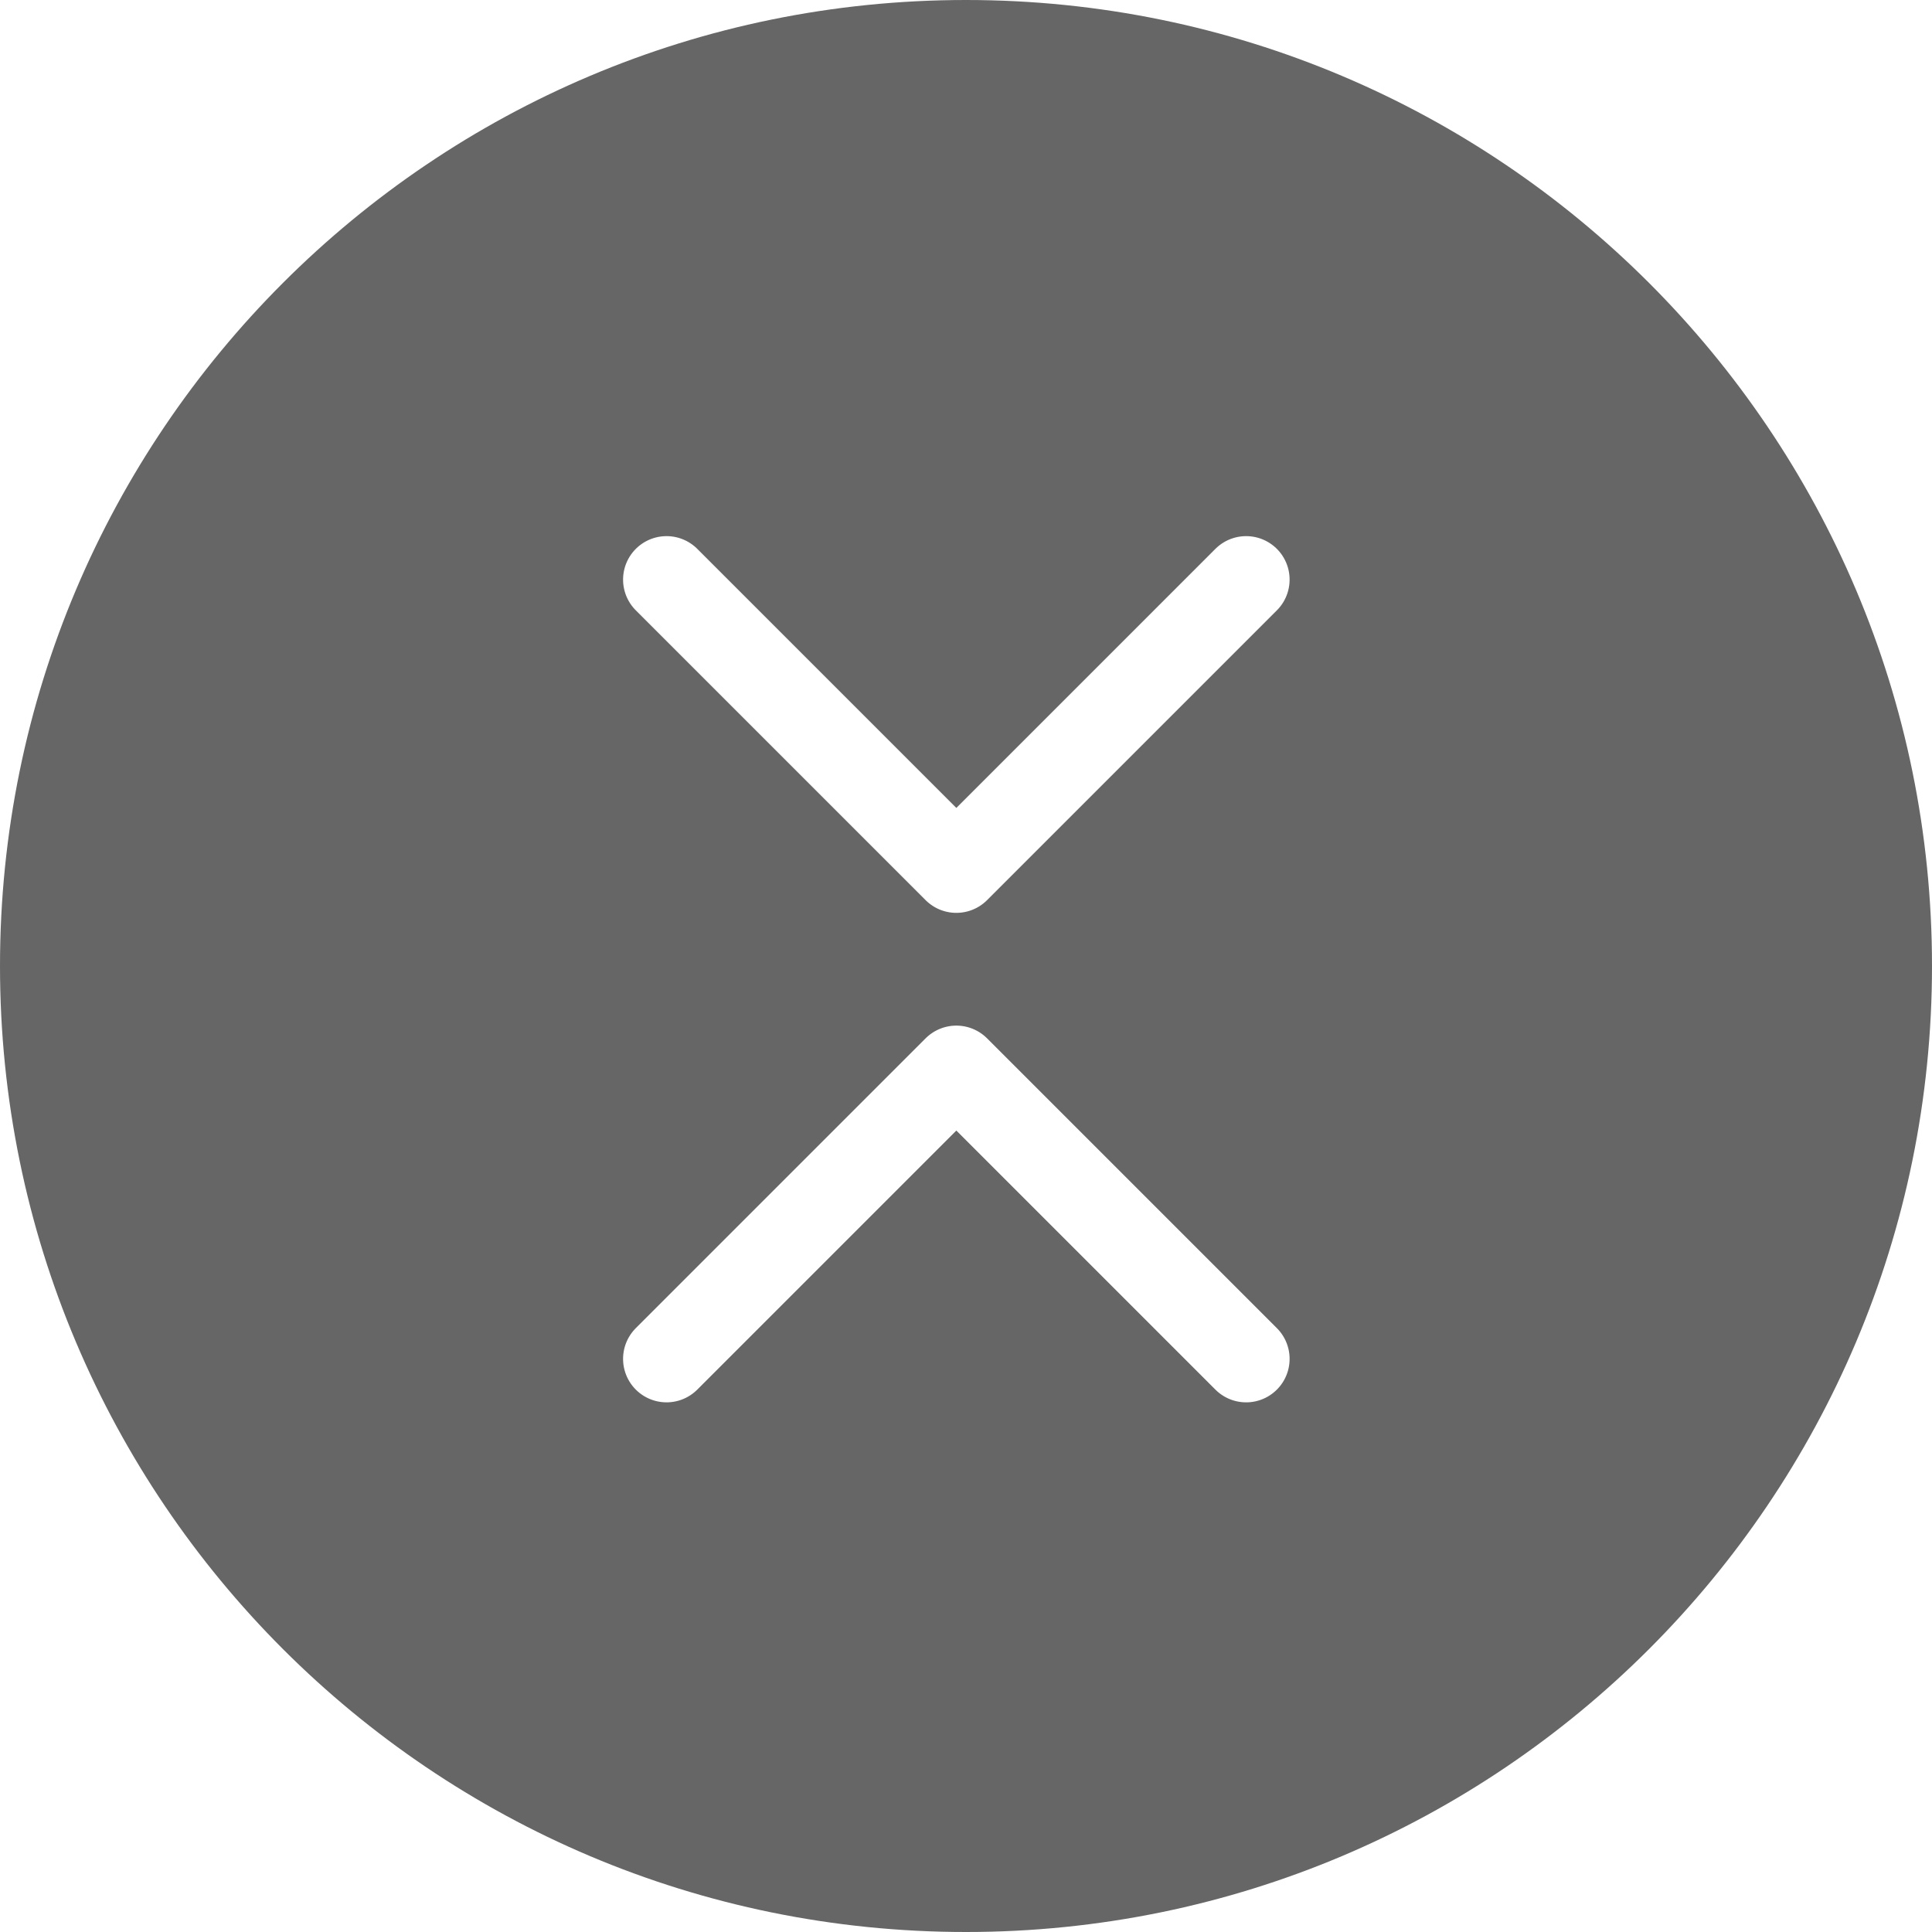
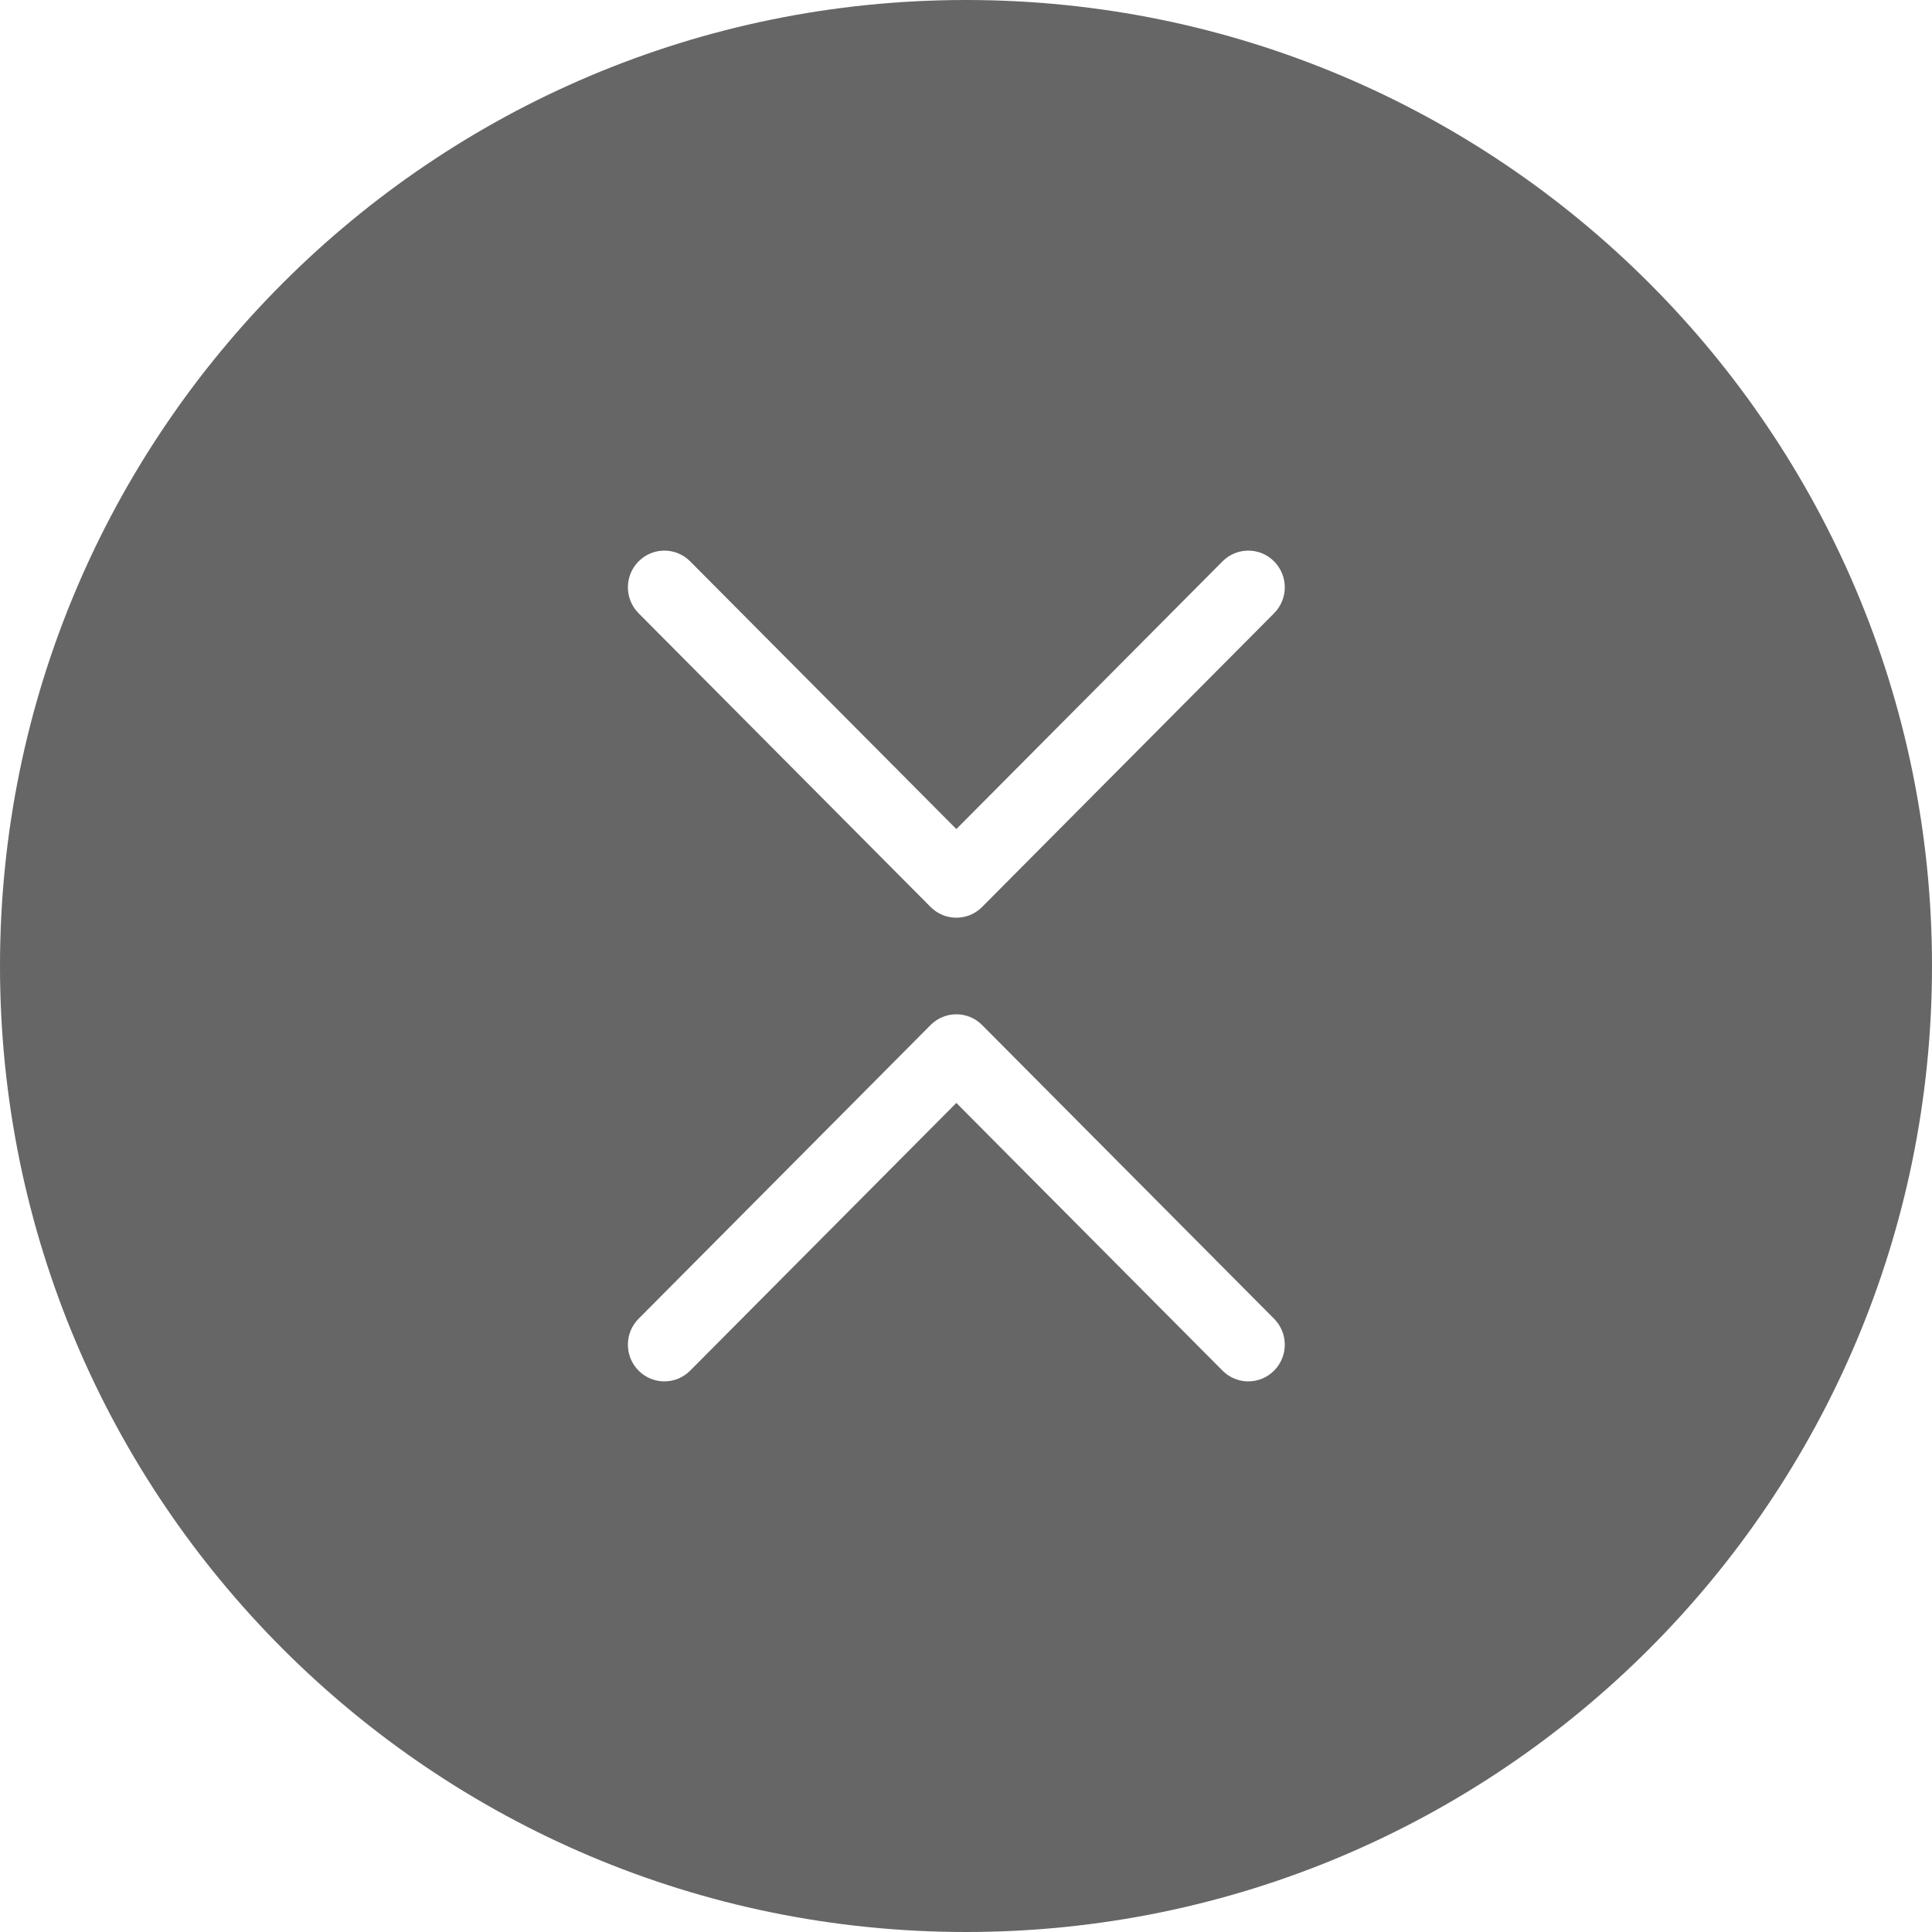
<svg xmlns="http://www.w3.org/2000/svg" width="200px" height="200px" viewBox="0 0 200 200" version="1.1">
  <defs>
    <filter color-interpolation-filters="auto" id="filter-1">
-       <feColorMatrix in="SourceGraphic" type="matrix" values="0 0 0 0 1 0 0 0 0 1 0 0 0 0 1 0 0 0 1 0" />
+       <feColorMatrix in="SourceGraphic" type="matrix" values="0 0 0 0 0.2 0 0 0 0 0.2 0 0 0 0 0.2 0 0 0 1 0" />
    </filter>
  </defs>
  <g id="页面-1" stroke="none" stroke-width="1" fill="none" fill-rule="evenodd">
    <g id="pc端icon" transform="translate(-1387, -1846)">
      <g id="编组-9备份" transform="translate(1387, 1846)">
-         <circle id="椭圆形" fill="#666666" cx="100" cy="100" r="100" />
+         <path d="M100,0 C155.228,0 200,44.772 200,100 C200,155.228 155.228,200 100,200 C44.772,200 0,155.228 0,100 C0,44.772 44.772,0 100,0 Z M99,105 C98.033,105 97.066,105.37 96.33,106.115 L96.33,106.115 L66.107,136.516 C64.631,138 64.631,140.402 66.107,141.887 C67.583,143.371 69.97,143.371 71.446,141.887 L71.446,141.887 L99,114.176 L126.554,141.887 C128.03,143.371 130.417,143.371 131.893,141.887 C133.369,140.402 133.369,138 131.893,136.516 L131.893,136.516 L101.67,106.115 C100.934,105.37 99.967,105 99,105 Z M71.446,58.113 C69.97,56.629 67.583,56.629 66.107,58.113 C64.631,59.598 64.631,62 66.107,63.484 L66.107,63.484 L96.33,93.885 C97.066,94.63 98.033,95 99,95 C99.967,95 100.934,94.63 101.67,93.885 L101.67,93.885 L131.893,63.484 C133.369,62 133.369,59.598 131.893,58.113 C130.417,56.629 128.03,56.629 126.554,58.113 L126.554,58.113 L99,85.824 Z" id="形状结合" fill="#666666" />
        <g filter="url(#filter-1)" id="编组-3">
-           <g transform="translate(43, 30)">
-             <rect id="矩形" x="0" y="14" width="113" height="113" />
-             <g id="编组-2" transform="translate(26, 0)" stroke="#333333" stroke-linecap="round" stroke-linejoin="round" stroke-width="9">
-               <polyline id="路径" transform="translate(30, 30) rotate(-315) translate(-30, -30) " points="51.213 8.787 51.213 51.213 8.787 51.213" />
-               <polyline id="路径备份" transform="translate(30, 110.6705) scale(1, -1) rotate(-315) translate(-30, -110.6705) " points="51.213 89.457 51.213 131.884 8.787 131.884" />
-             </g>
-           </g>
+           <g transform="translate(65, 57)" />
        </g>
      </g>
    </g>
  </g>
</svg>
